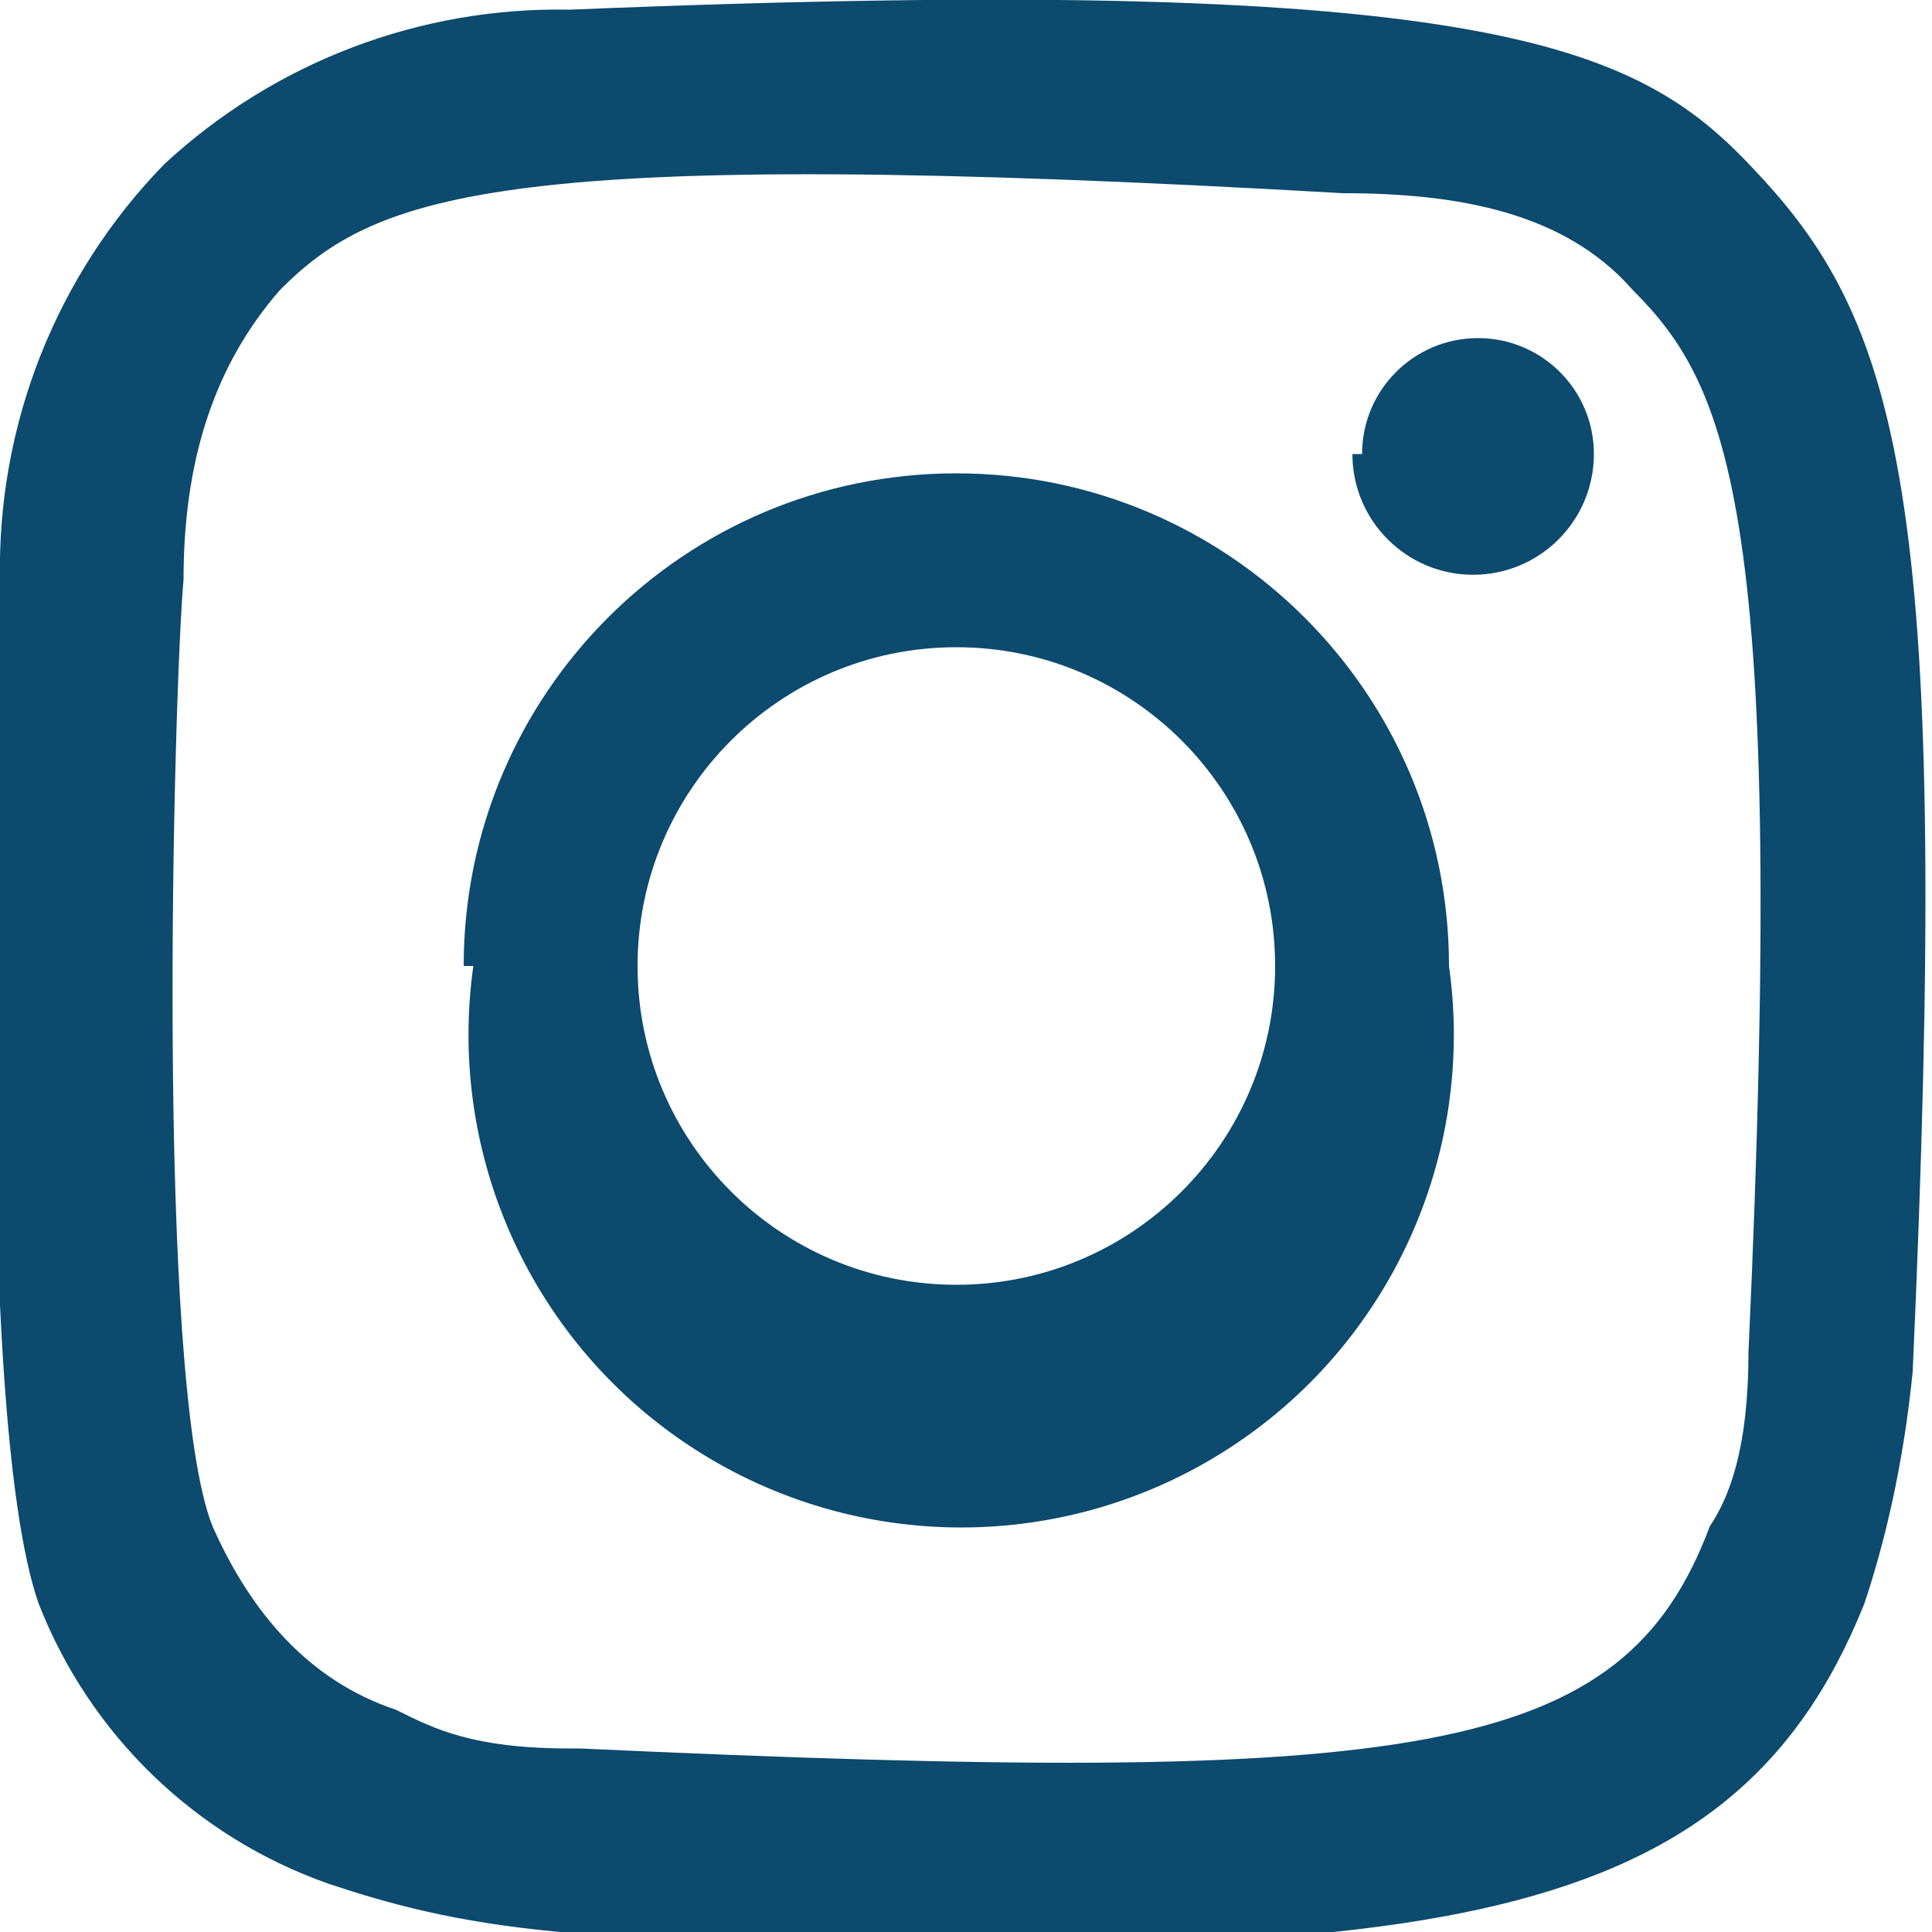
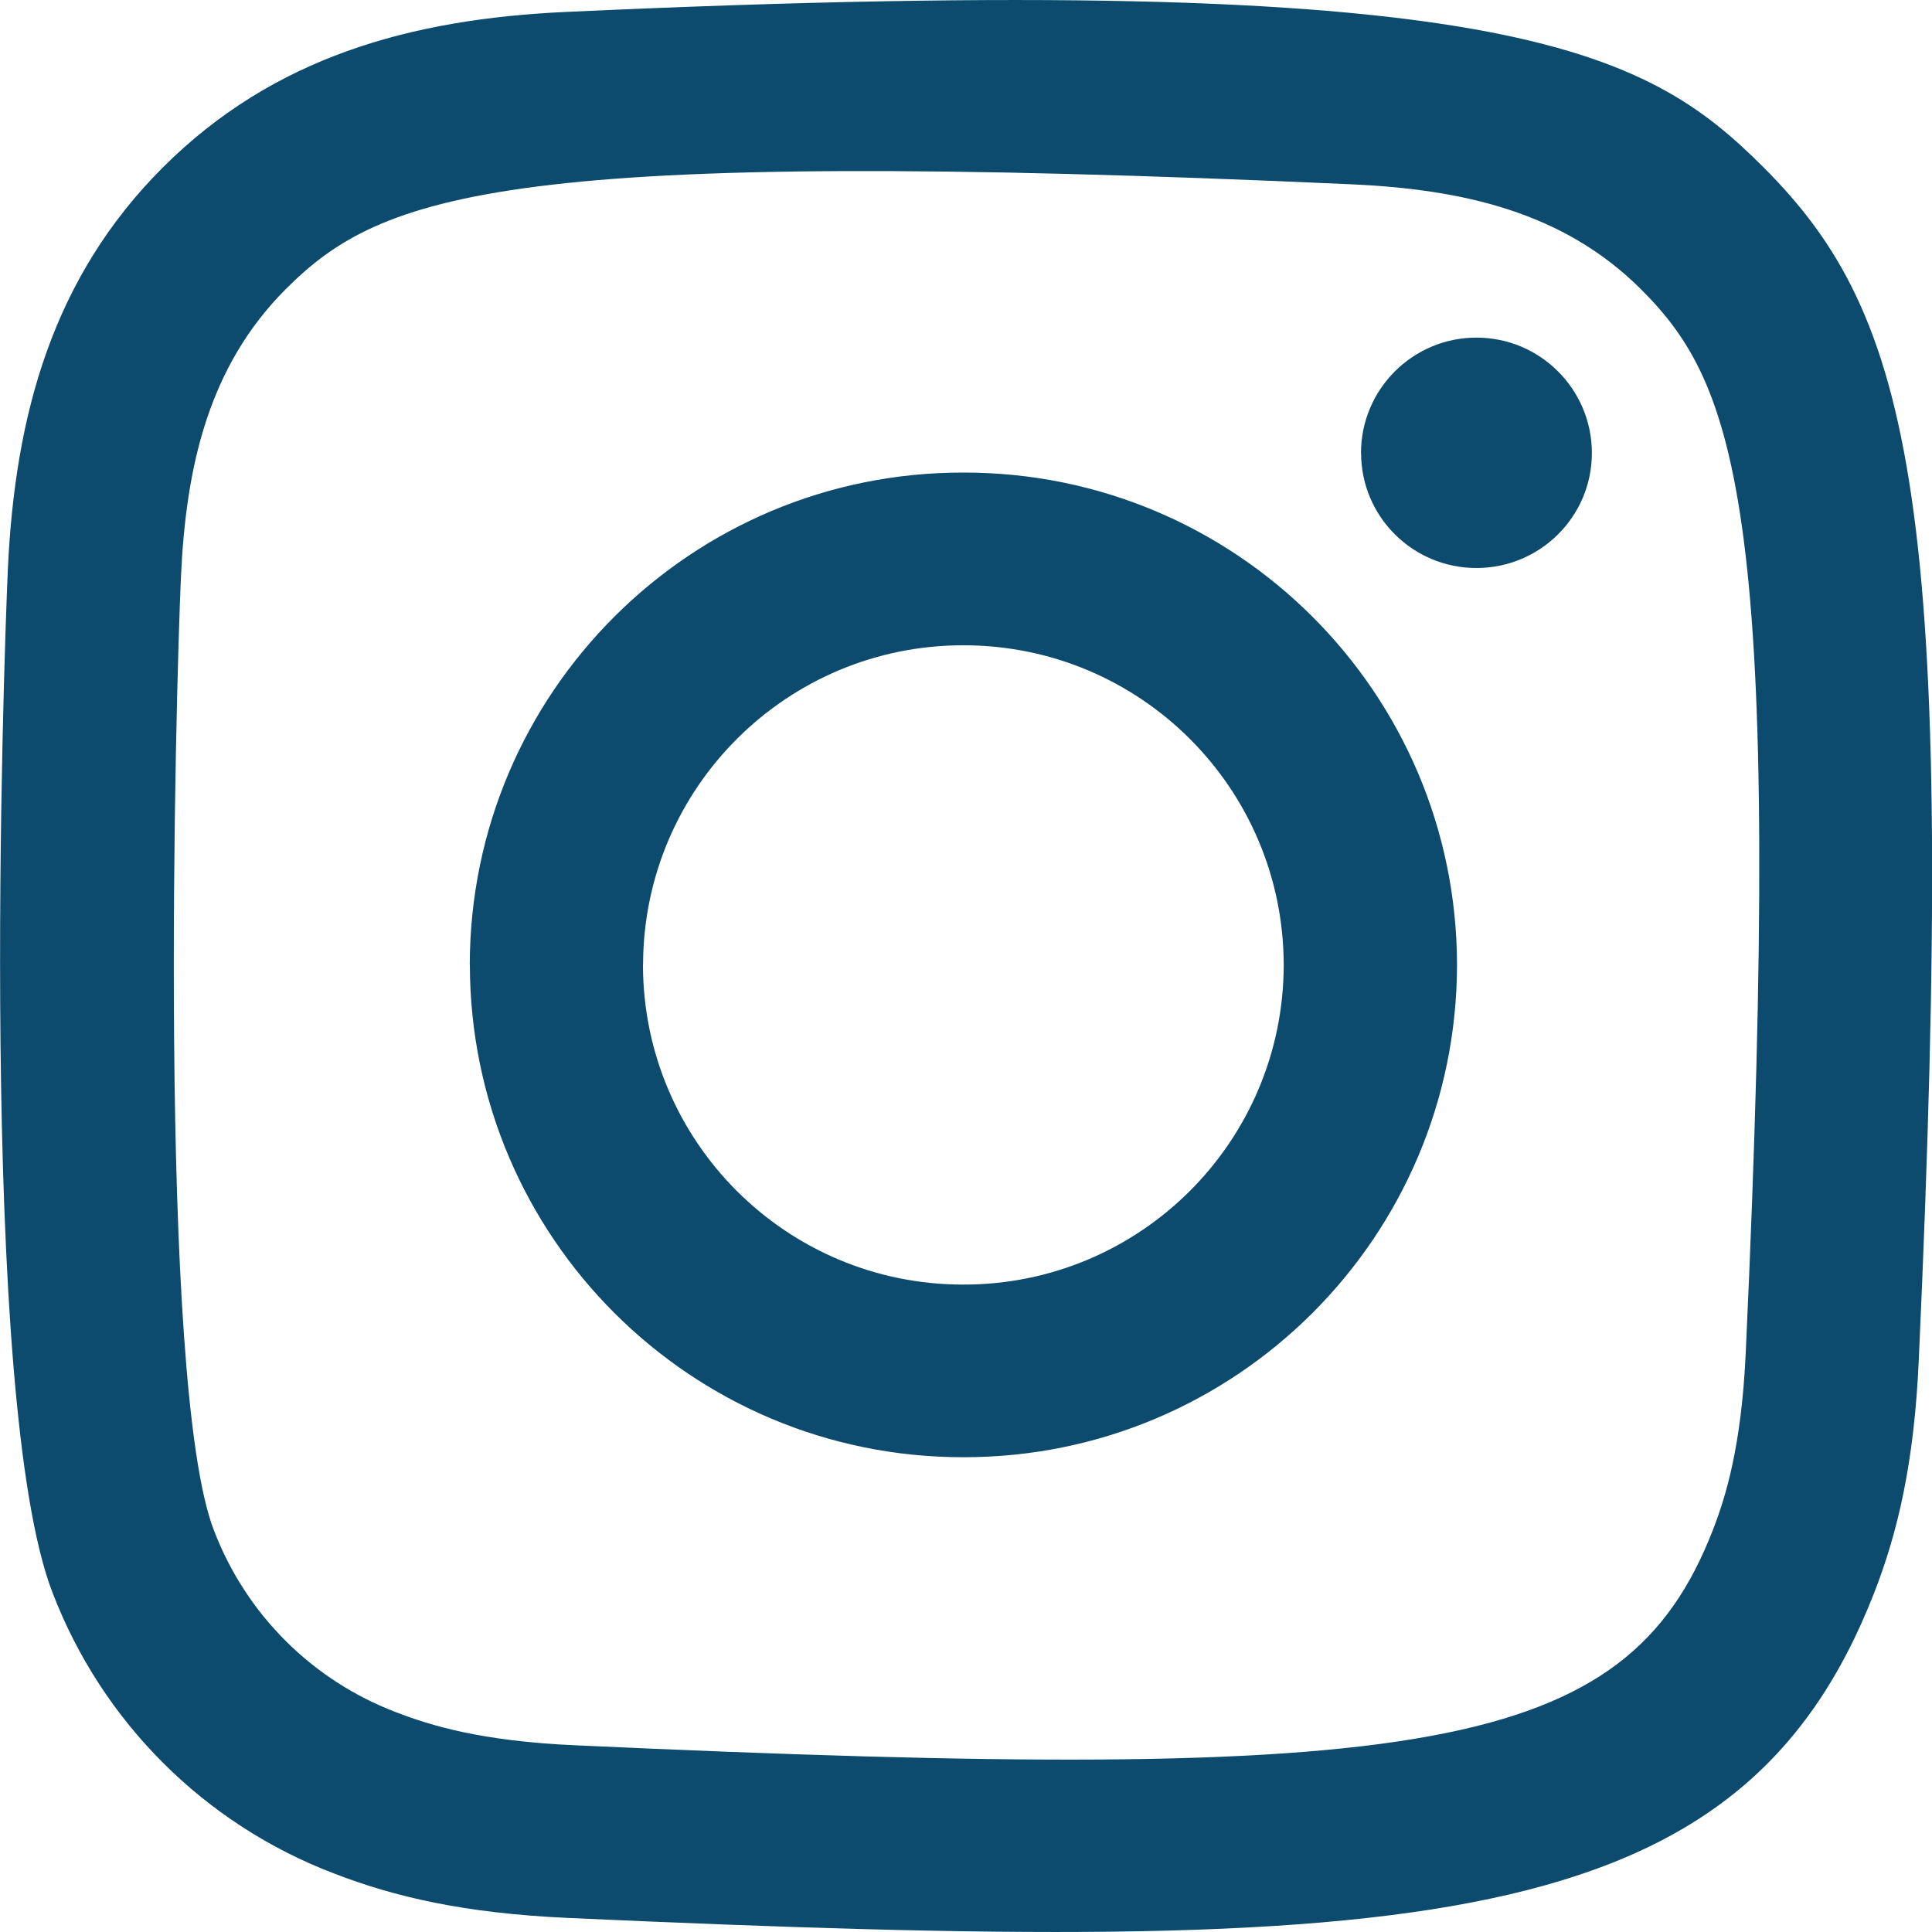
<svg xmlns="http://www.w3.org/2000/svg" fill="#0c4a6e" viewBox="0 0 20 20">
-   <path fill-rule="evenodd" d="M5.9.1a6 6 0 0 0-4.2 1.6A6 6 0 0 0 0 6c0 1-.3 8.6.4 10.6a5 5 0 0 0 3 2.9c.6.2 1.3.4 2.4.5 8.8.4 12.1.1 13.5-3.4.2-.6.4-1.4.5-2.4.4-8.9-.1-10.8-1.6-12.4C17 .5 15.6-.3 5.9.1m0 18c-1 0-1.4-.2-1.8-.4-.9-.3-1.5-1-1.9-1.9-.6-1.5-.4-8.7-.3-9.8 0-1.2.3-2.2 1-3 1-1 2.3-1.5 11-1 1.2 0 2.3.2 3 1 1 1 1.6 2.3 1.2 11 0 1-.2 1.5-.4 1.8-.9 2.4-3 2.7-11.7 2.3m8-13.4a1.2 1.2 0 1 0 2.5 0 1.2 1.2 0 0 0-2.4 0M4.9 10A5.1 5.1 0 1 0 15 10a5.1 5.1 0 0 0-10.2 0m1.8 0a3.3 3.3 0 1 1 6.6 0 3.3 3.3 0 0 1-6.6 0" />
+   <path fill-rule="evenodd" d="M5.87.123C4.242.196 2.83.594 1.69 1.729.548 2.869.155 4.286.081 5.897.037 6.902-.231 14.498.545 16.49a5.04 5.04 0 0 0 2.91 2.903c.634.246 1.356.412 2.416.461 8.86.401 12.145.183 13.53-3.364.246-.631.415-1.353.462-2.41.405-8.883-.066-10.809-1.61-12.351C17.027.507 15.586-.325 5.87.123m.081 17.944c-.97-.043-1.496-.205-1.848-.341a3.255 3.255 0 0 1-1.888-1.883c-.591-1.514-.395-8.703-.342-9.866.051-1.14.282-2.18 1.086-2.985C3.954 2 5.24 1.513 13.993 1.908c1.142.052 2.186.282 2.992 1.084.995.993 1.489 2.288 1.087 11.008-.044.968-.206 1.493-.342 1.843-.901 2.308-2.973 2.628-11.779 2.224M14.09 4.69c0 .657.534 1.19 1.194 1.19.66 0 1.195-.533 1.195-1.19a1.194 1.194 0 0 0-2.39 0M4.864 9.988a5.103 5.103 0 0 0 5.11 5.097 5.103 5.103 0 0 0 5.109-5.097 5.102 5.102 0 0 0-5.11-5.096 5.102 5.102 0 0 0-5.11 5.096m1.794 0A3.313 3.313 0 0 1 9.972 6.68a3.313 3.313 0 0 1 3.317 3.308 3.313 3.313 0 0 1-3.317 3.31 3.313 3.313 0 0 1-3.316-3.31" />
</svg>
